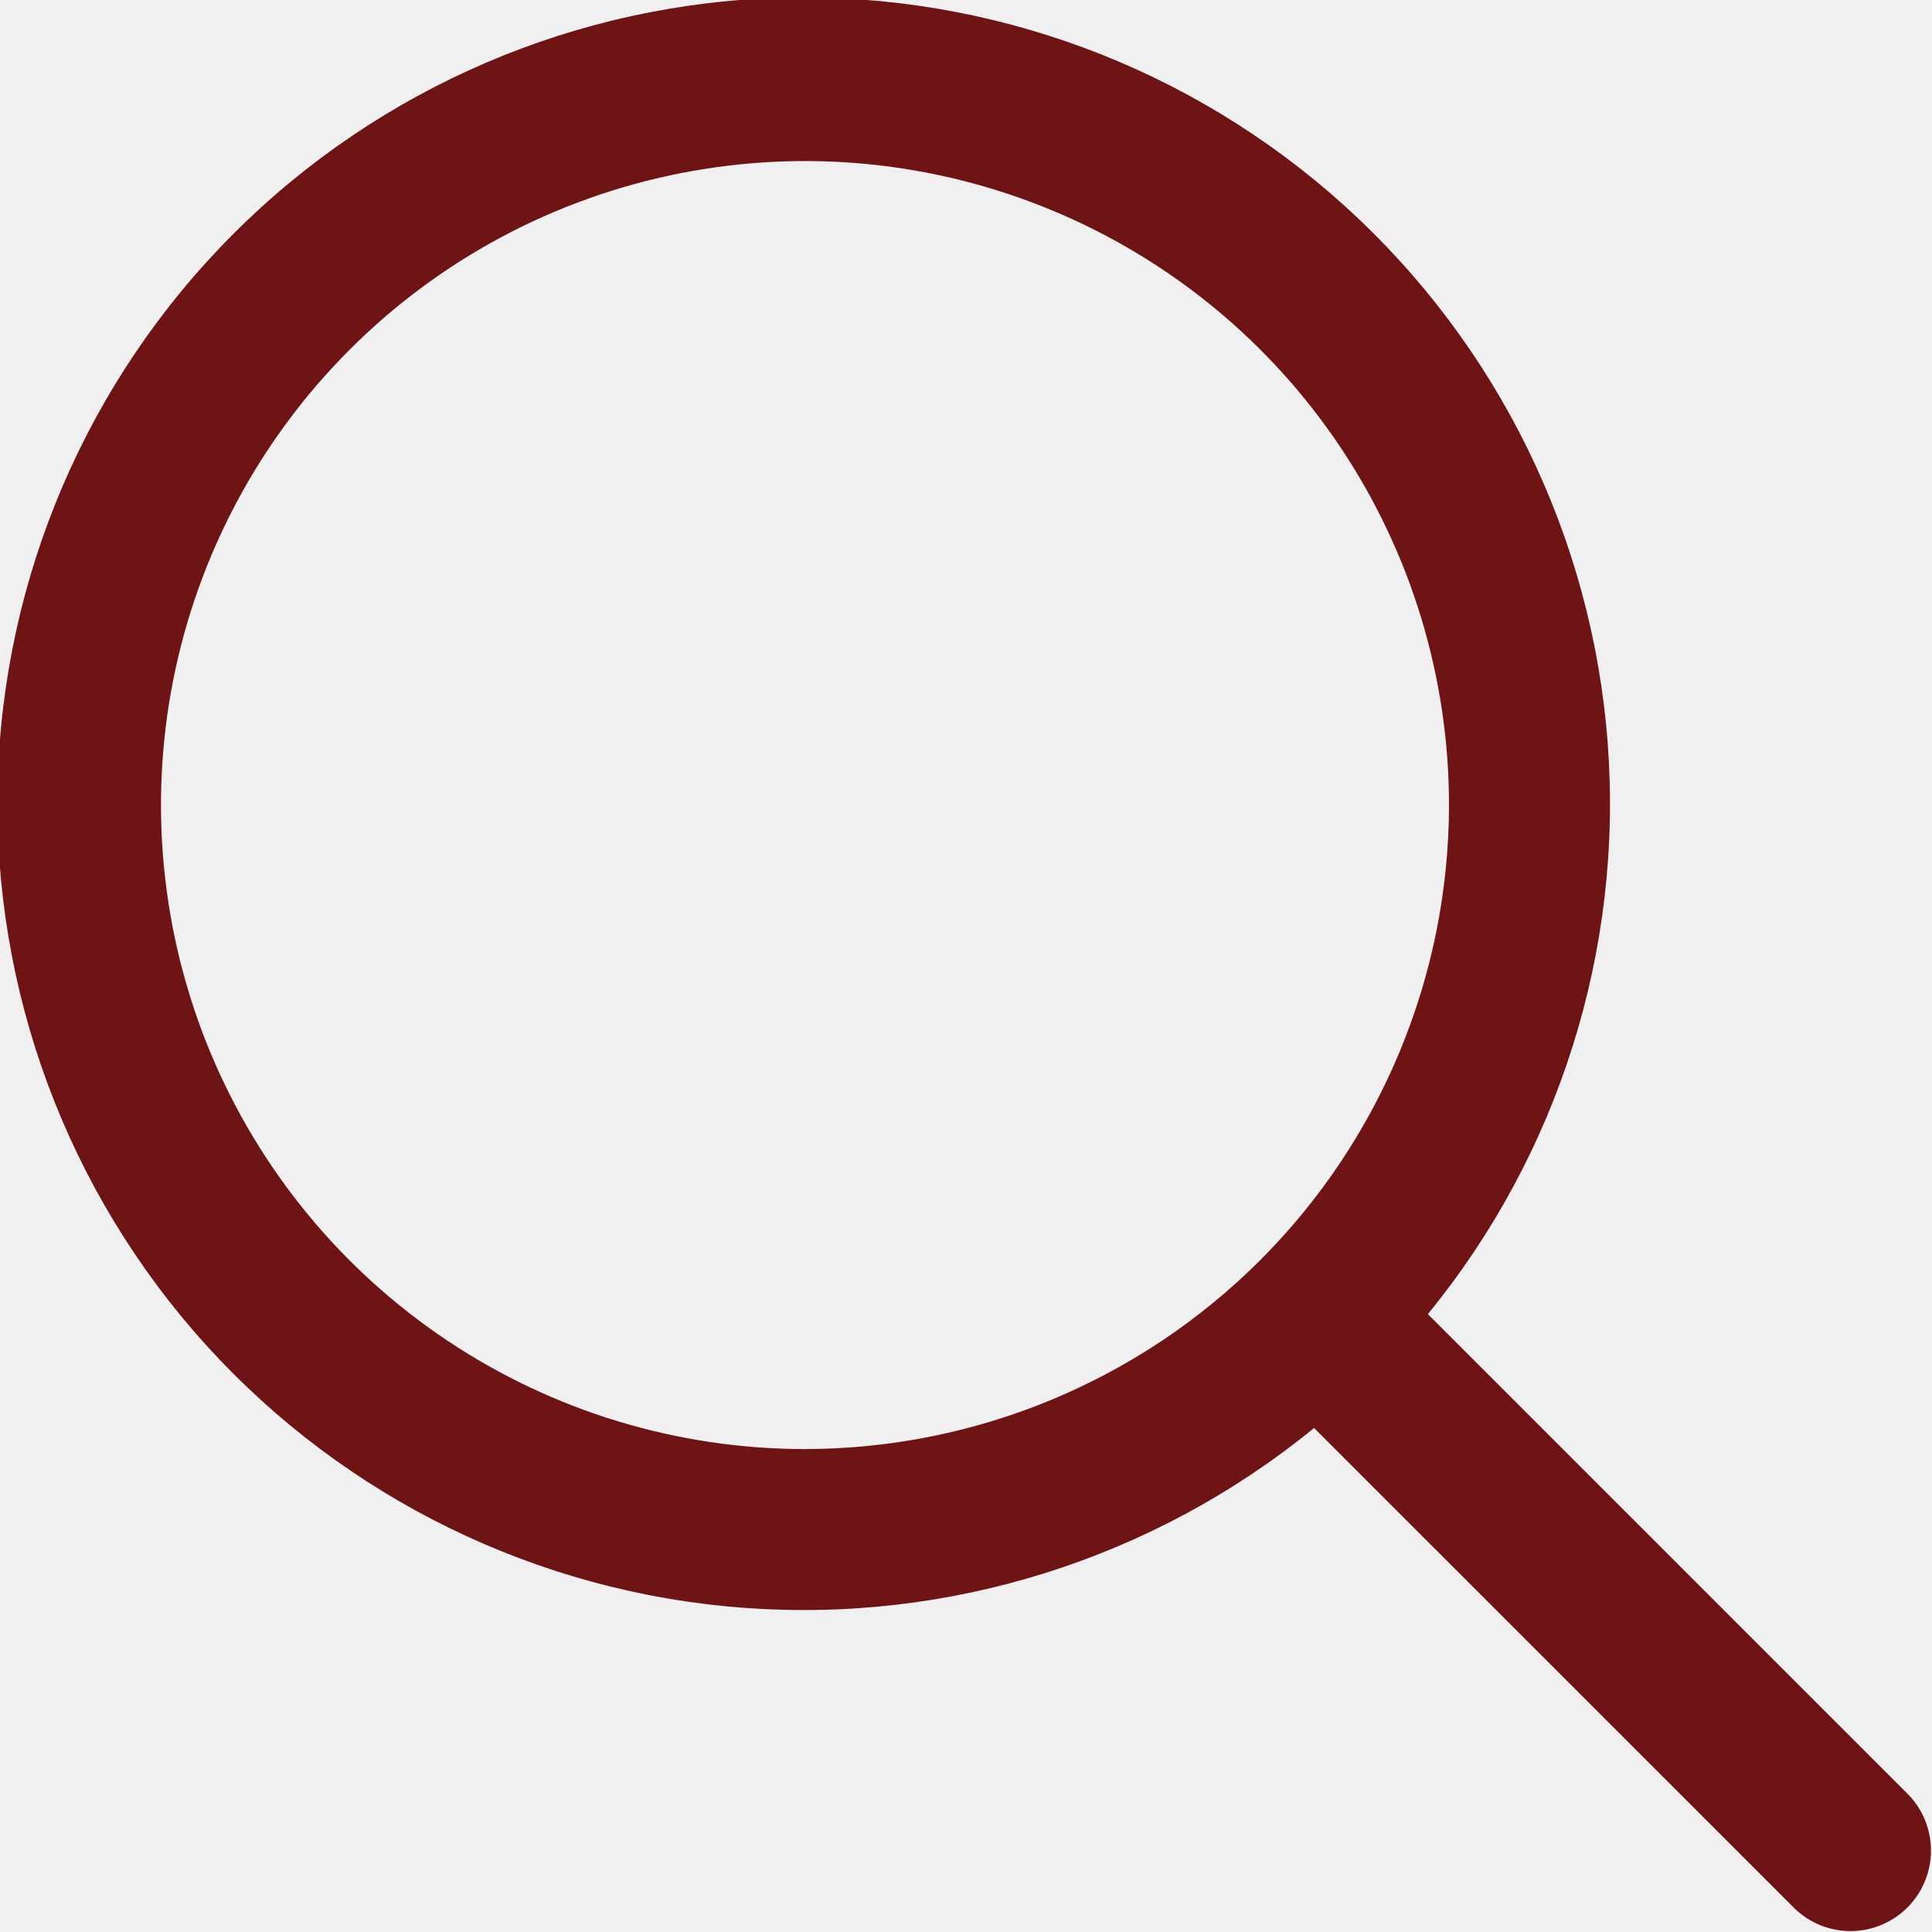
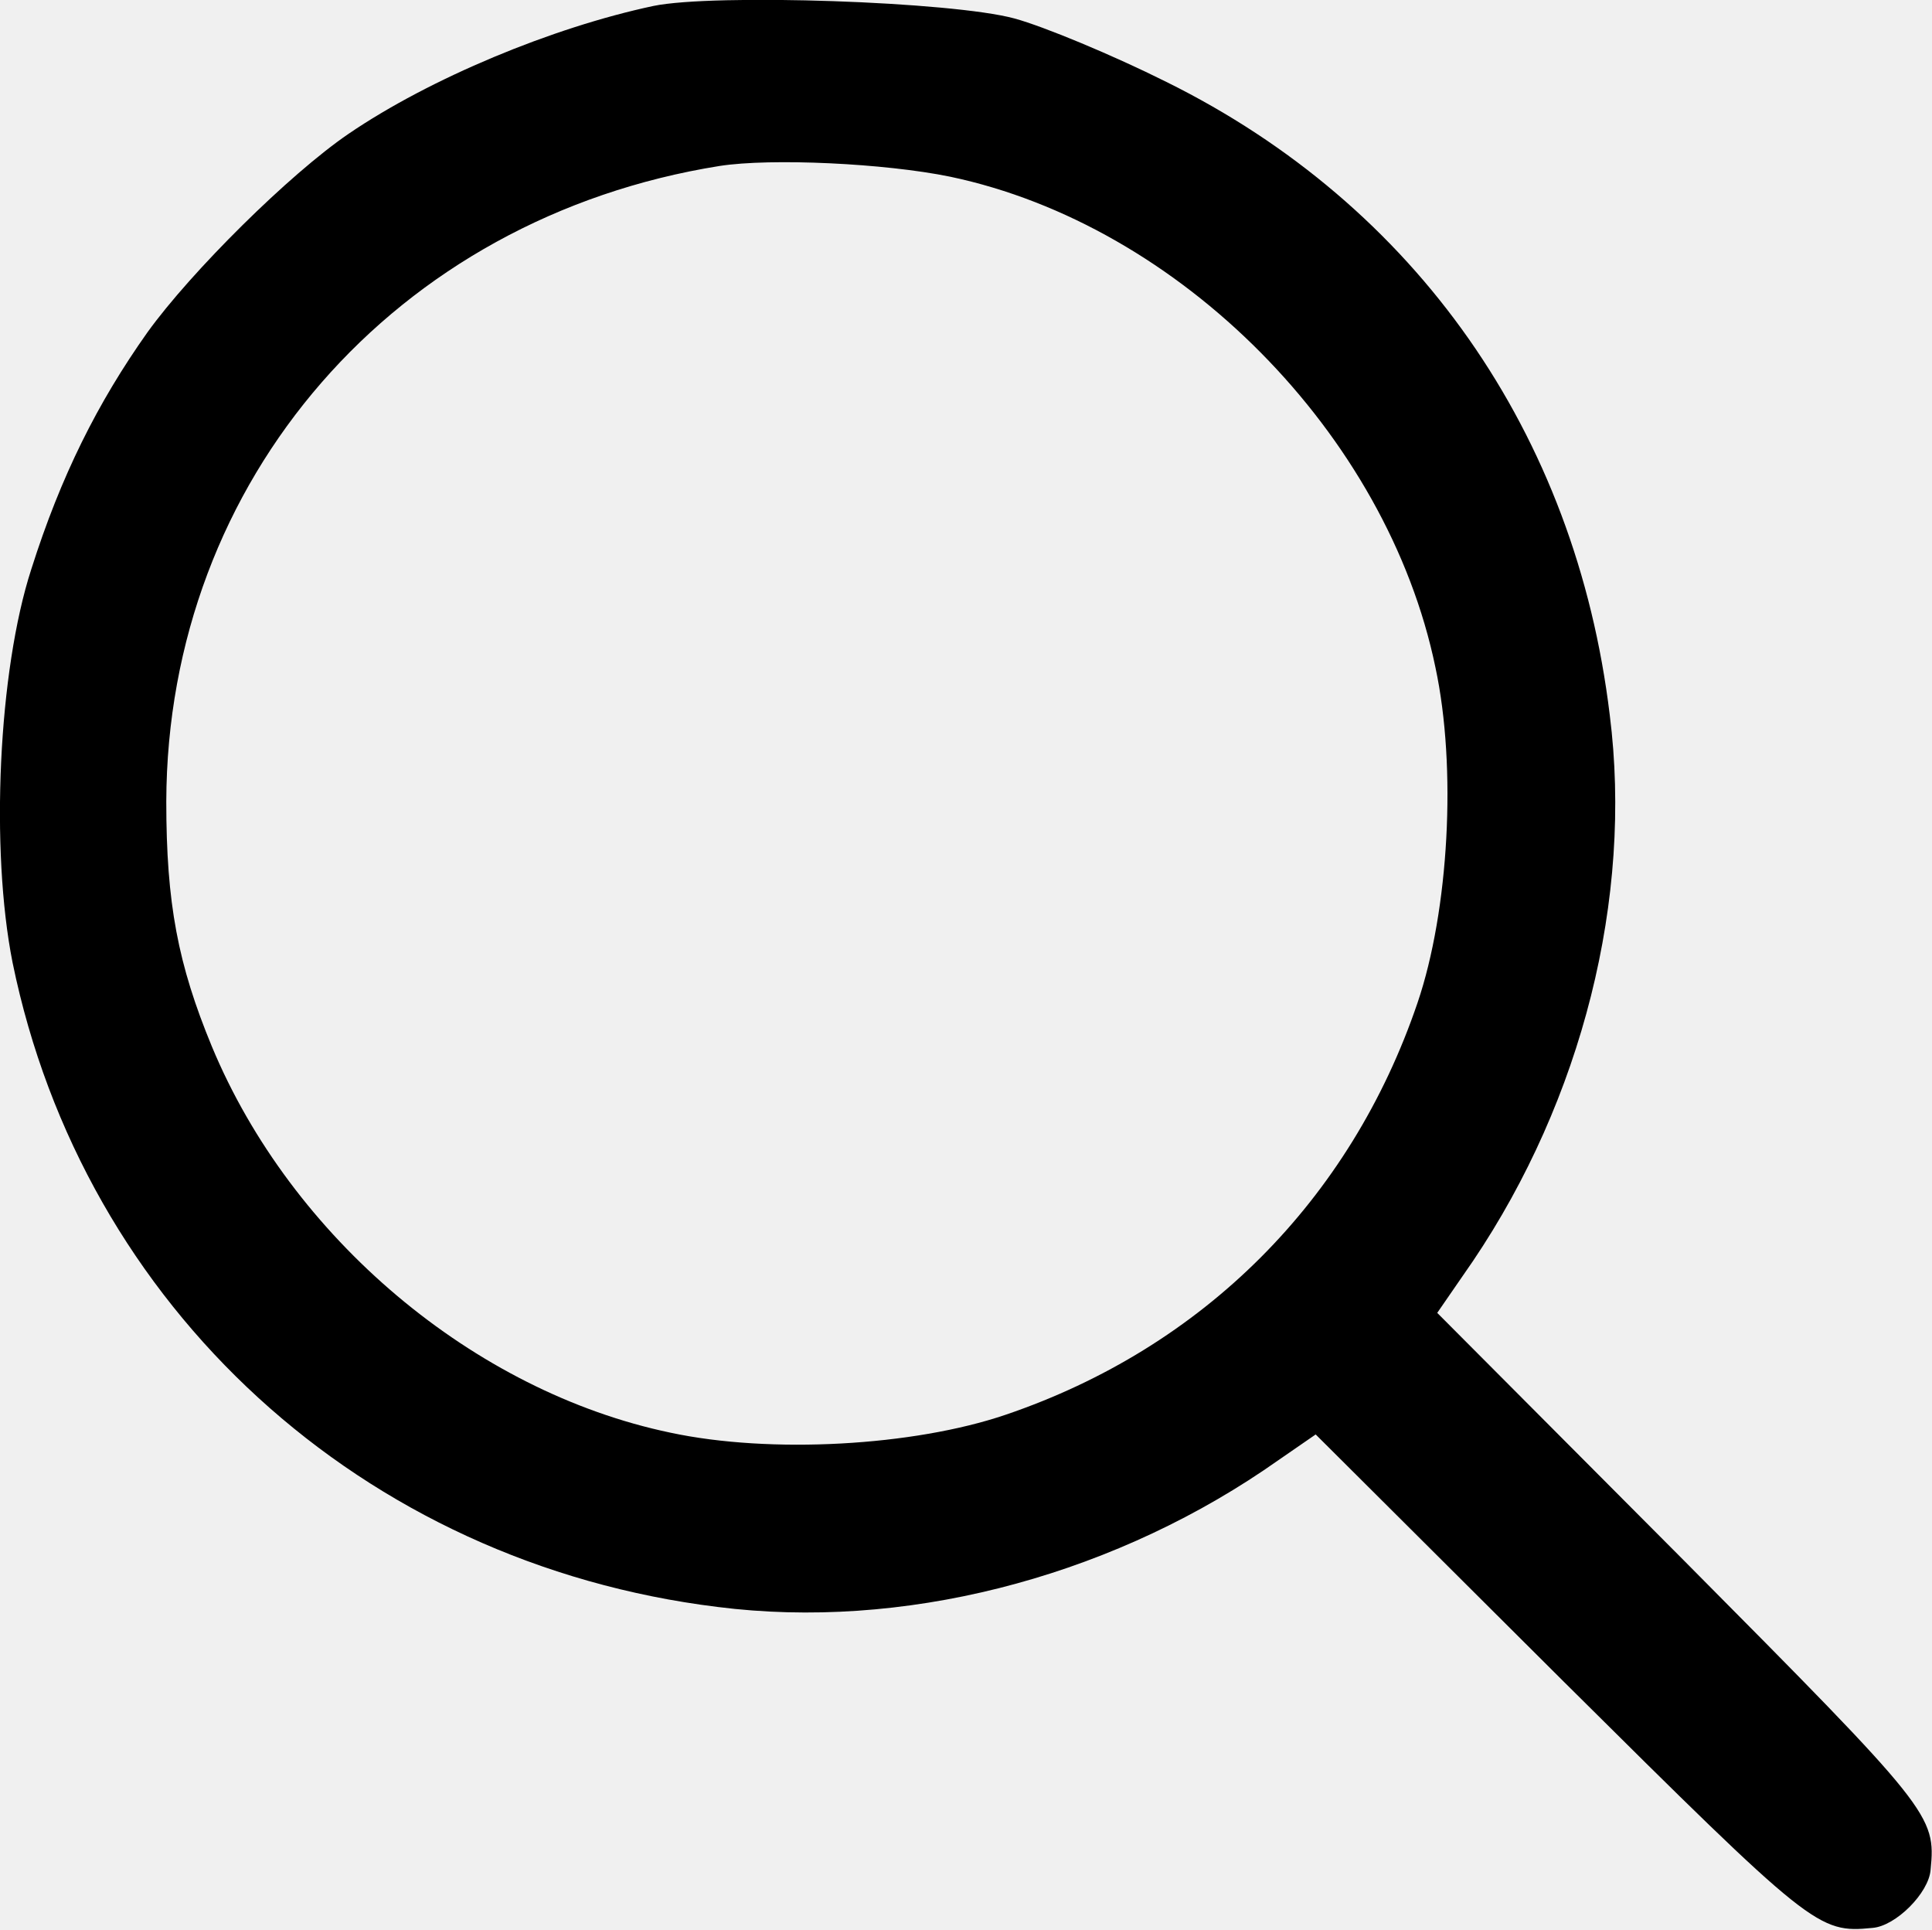
- <svg xmlns="http://www.w3.org/2000/svg" preserveAspectRatio="none" overflow="visible" style="display: block;" width="32" height="32" viewBox="0 0 32 32" fill="none">
-   <g id="fi-rr-search" clip-path="url(#clip0_0_39)">
-     <path id="Vector" d="M31.609 29.725L23.65 21.766C25.819 19.114 26.886 15.729 26.629 12.312C26.372 8.896 24.812 5.708 22.271 3.41C19.73 1.111 16.403 -0.123 12.978 -0.038C9.553 0.048 6.291 1.447 3.869 3.87C1.446 6.293 0.047 9.554 -0.039 12.979C-0.124 16.404 1.11 19.732 3.408 22.272C5.707 24.813 8.894 26.373 12.311 26.63C15.728 26.887 19.113 25.82 21.765 23.652L29.724 31.61C29.975 31.853 30.312 31.988 30.662 31.985C31.011 31.982 31.346 31.841 31.593 31.594C31.84 31.347 31.98 31.012 31.983 30.663C31.986 30.313 31.852 29.976 31.609 29.725ZM13.333 24.001C11.223 24.001 9.161 23.375 7.407 22.203C5.653 21.031 4.286 19.365 3.478 17.416C2.671 15.467 2.46 13.322 2.871 11.253C3.283 9.184 4.299 7.284 5.791 5.792C7.282 4.3 9.183 3.284 11.252 2.873C13.321 2.461 15.466 2.672 17.415 3.48C19.364 4.287 21.03 5.654 22.202 7.408C23.374 9.162 24 11.225 24 13.334C23.997 16.162 22.872 18.873 20.872 20.873C18.872 22.873 16.161 23.998 13.333 24.001Z" fill="#6F1414" />
+ <svg xmlns="http://www.w3.org/2000/svg" version="1.0" width="216.161pt" height="215.823pt" viewBox="0 0 216.161 215.823" preserveAspectRatio="xMidYMid meet">
+   <g transform="translate(-28.9958,240.6664) scale(0.1,-0.1)" fill="#000000" stroke="none">
+     <path d="M1021 2400 c-113 -24 -250 -81 -341 -143 -66 -45 -176 -154 -225 -222 -56 -79 -97 -161 -130 -265 -37 -114 -46 -314 -21 -440 79 -386 391 -672 789 -721 205 -26 430 31 611 153 l58 40 277 -276 c279 -277 285 -282 346 -276 26 2 63 39 65 65 6 61 1 67 -276 346 l-276 277 40 58 c122 181 179 406 153 611 -38 315 -217 570 -496 708 -60 30 -137 62 -170 71 -70 19 -336 28 -404 14z m332 -191 c257 -54 489 -288 543 -549 24 -112 15 -272 -20 -375 -75 -221 -240 -386 -461 -461 -103 -35 -263 -44 -375 -20 -220 46 -424 218 -513 432 -38 92 -51 160 -51 274 1 360 256 653 619 711 58 9 185 3 258 -12z" />
  </g>
-   <defs>
-     <clipPath id="clip0_0_39">
-       <rect width="32" height="32" fill="white" />
-     </clipPath>
-   </defs>
</svg>
